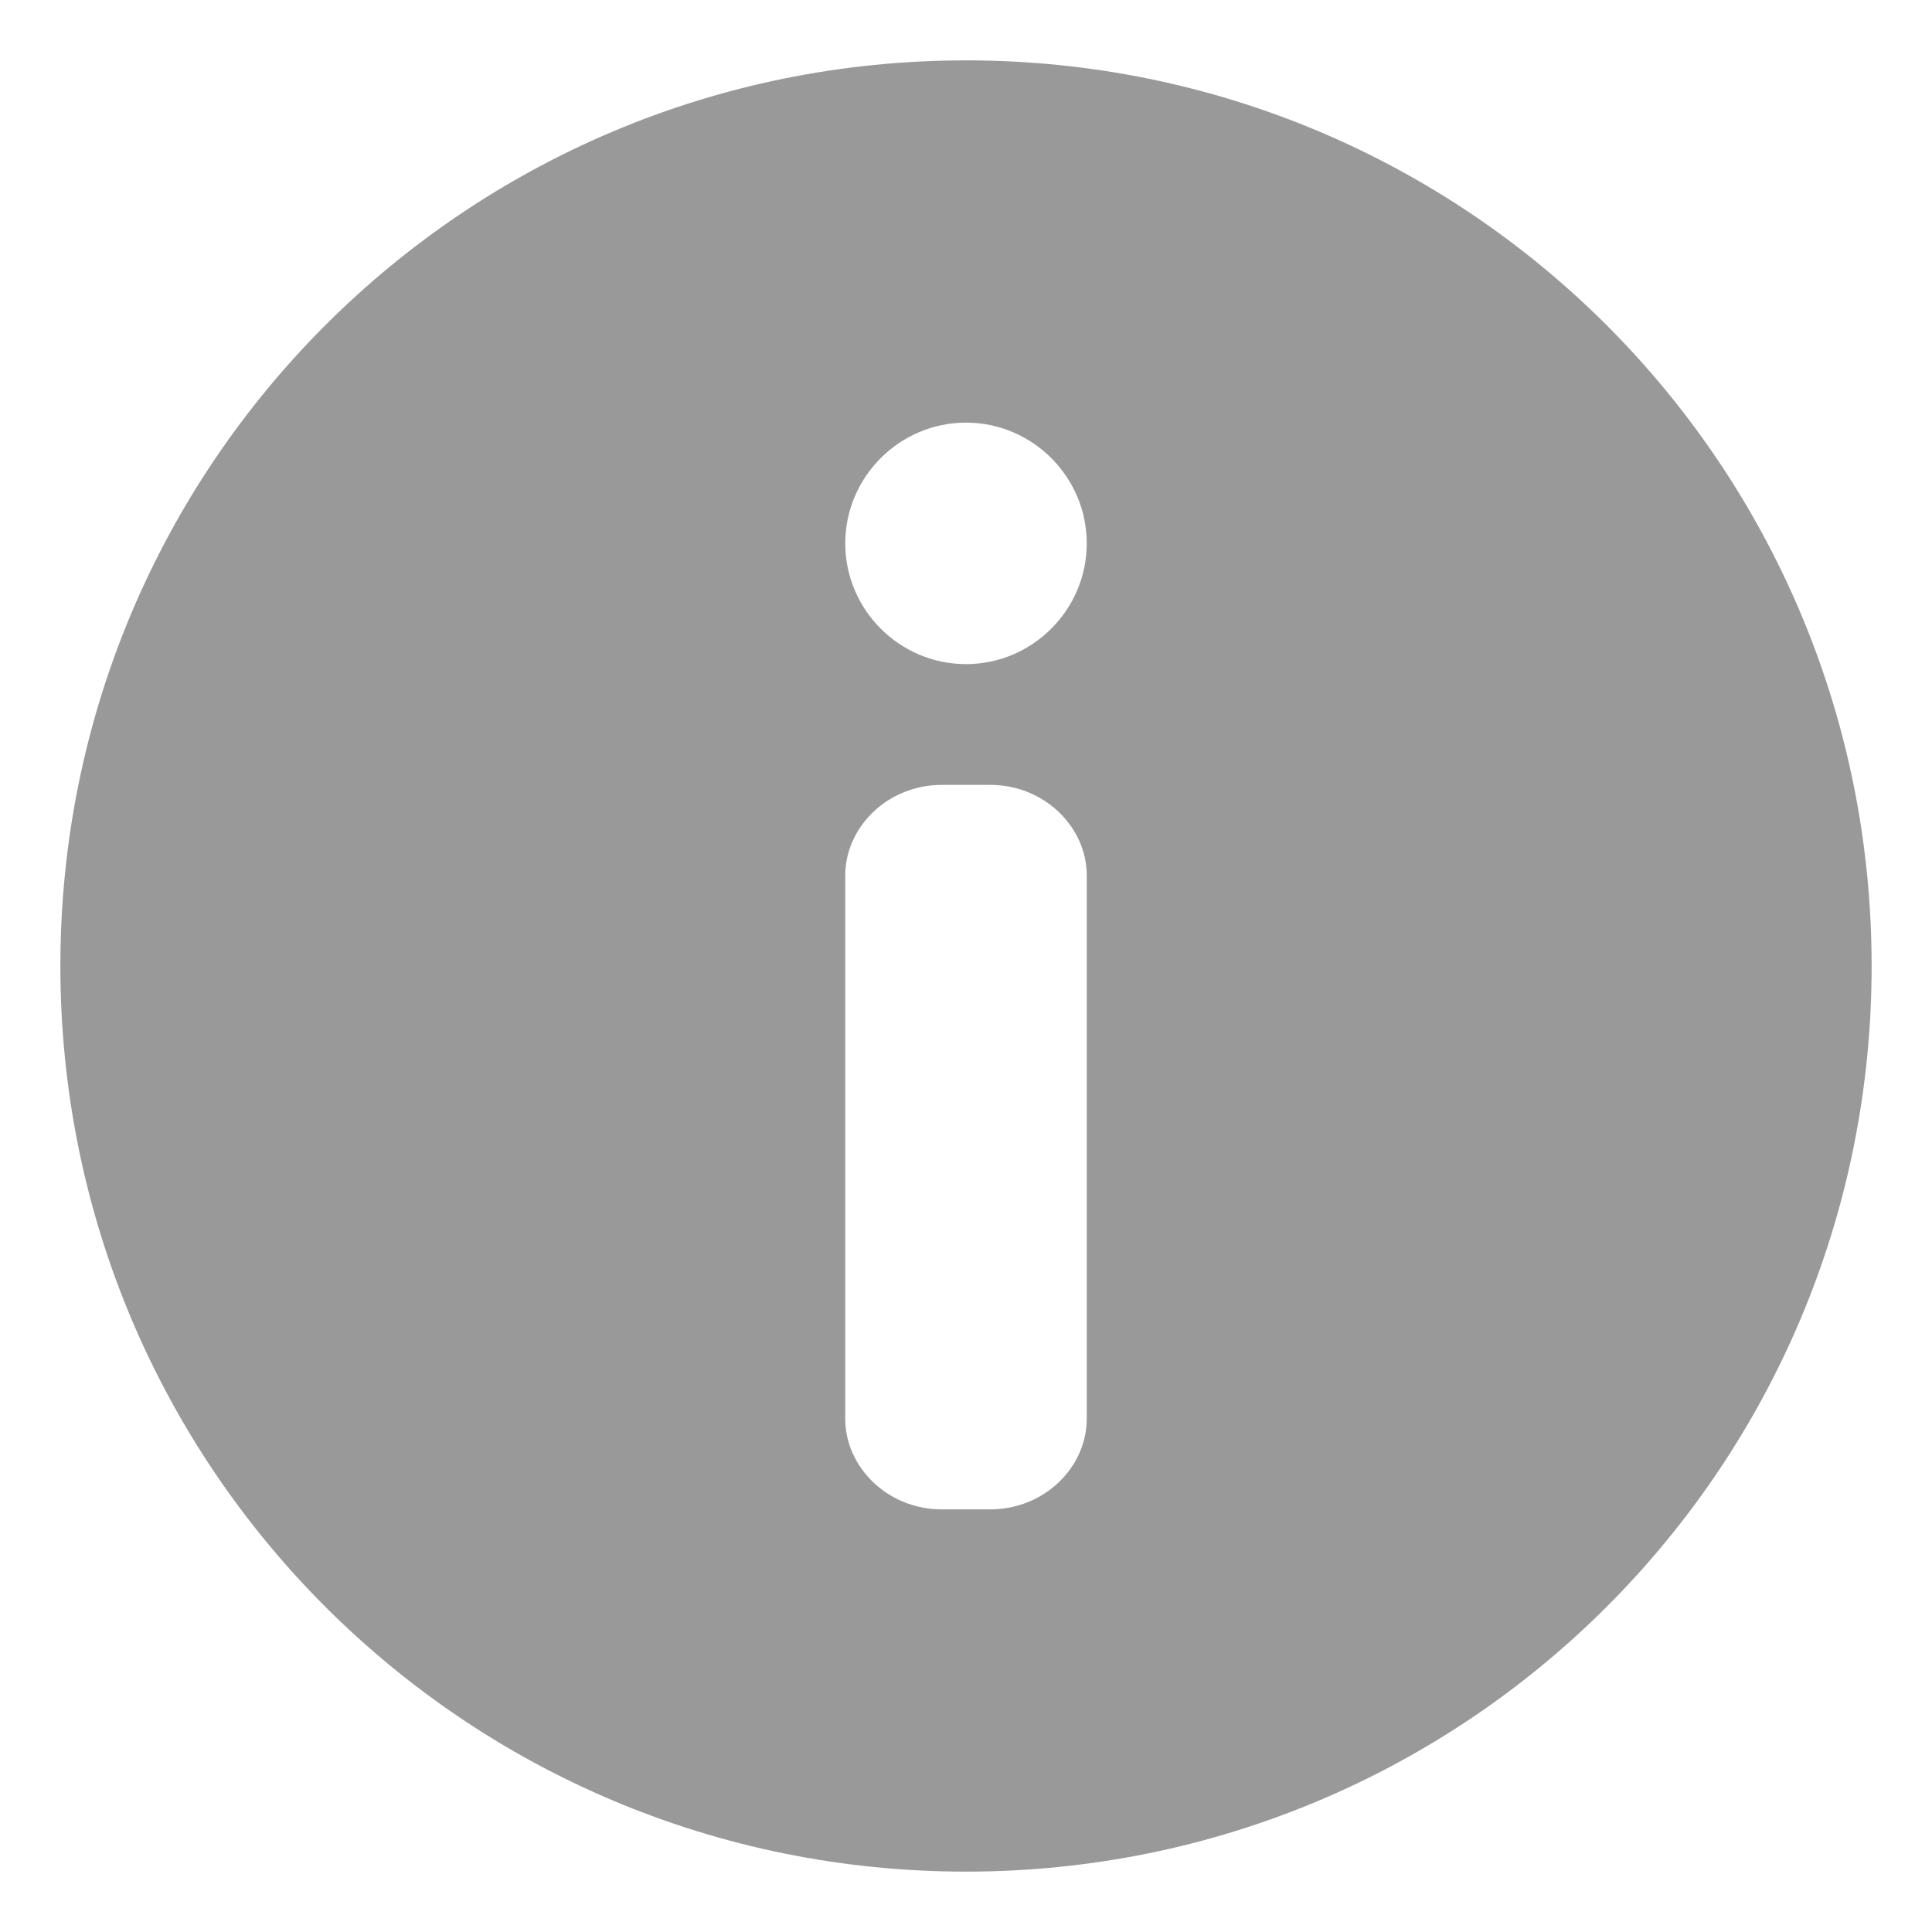
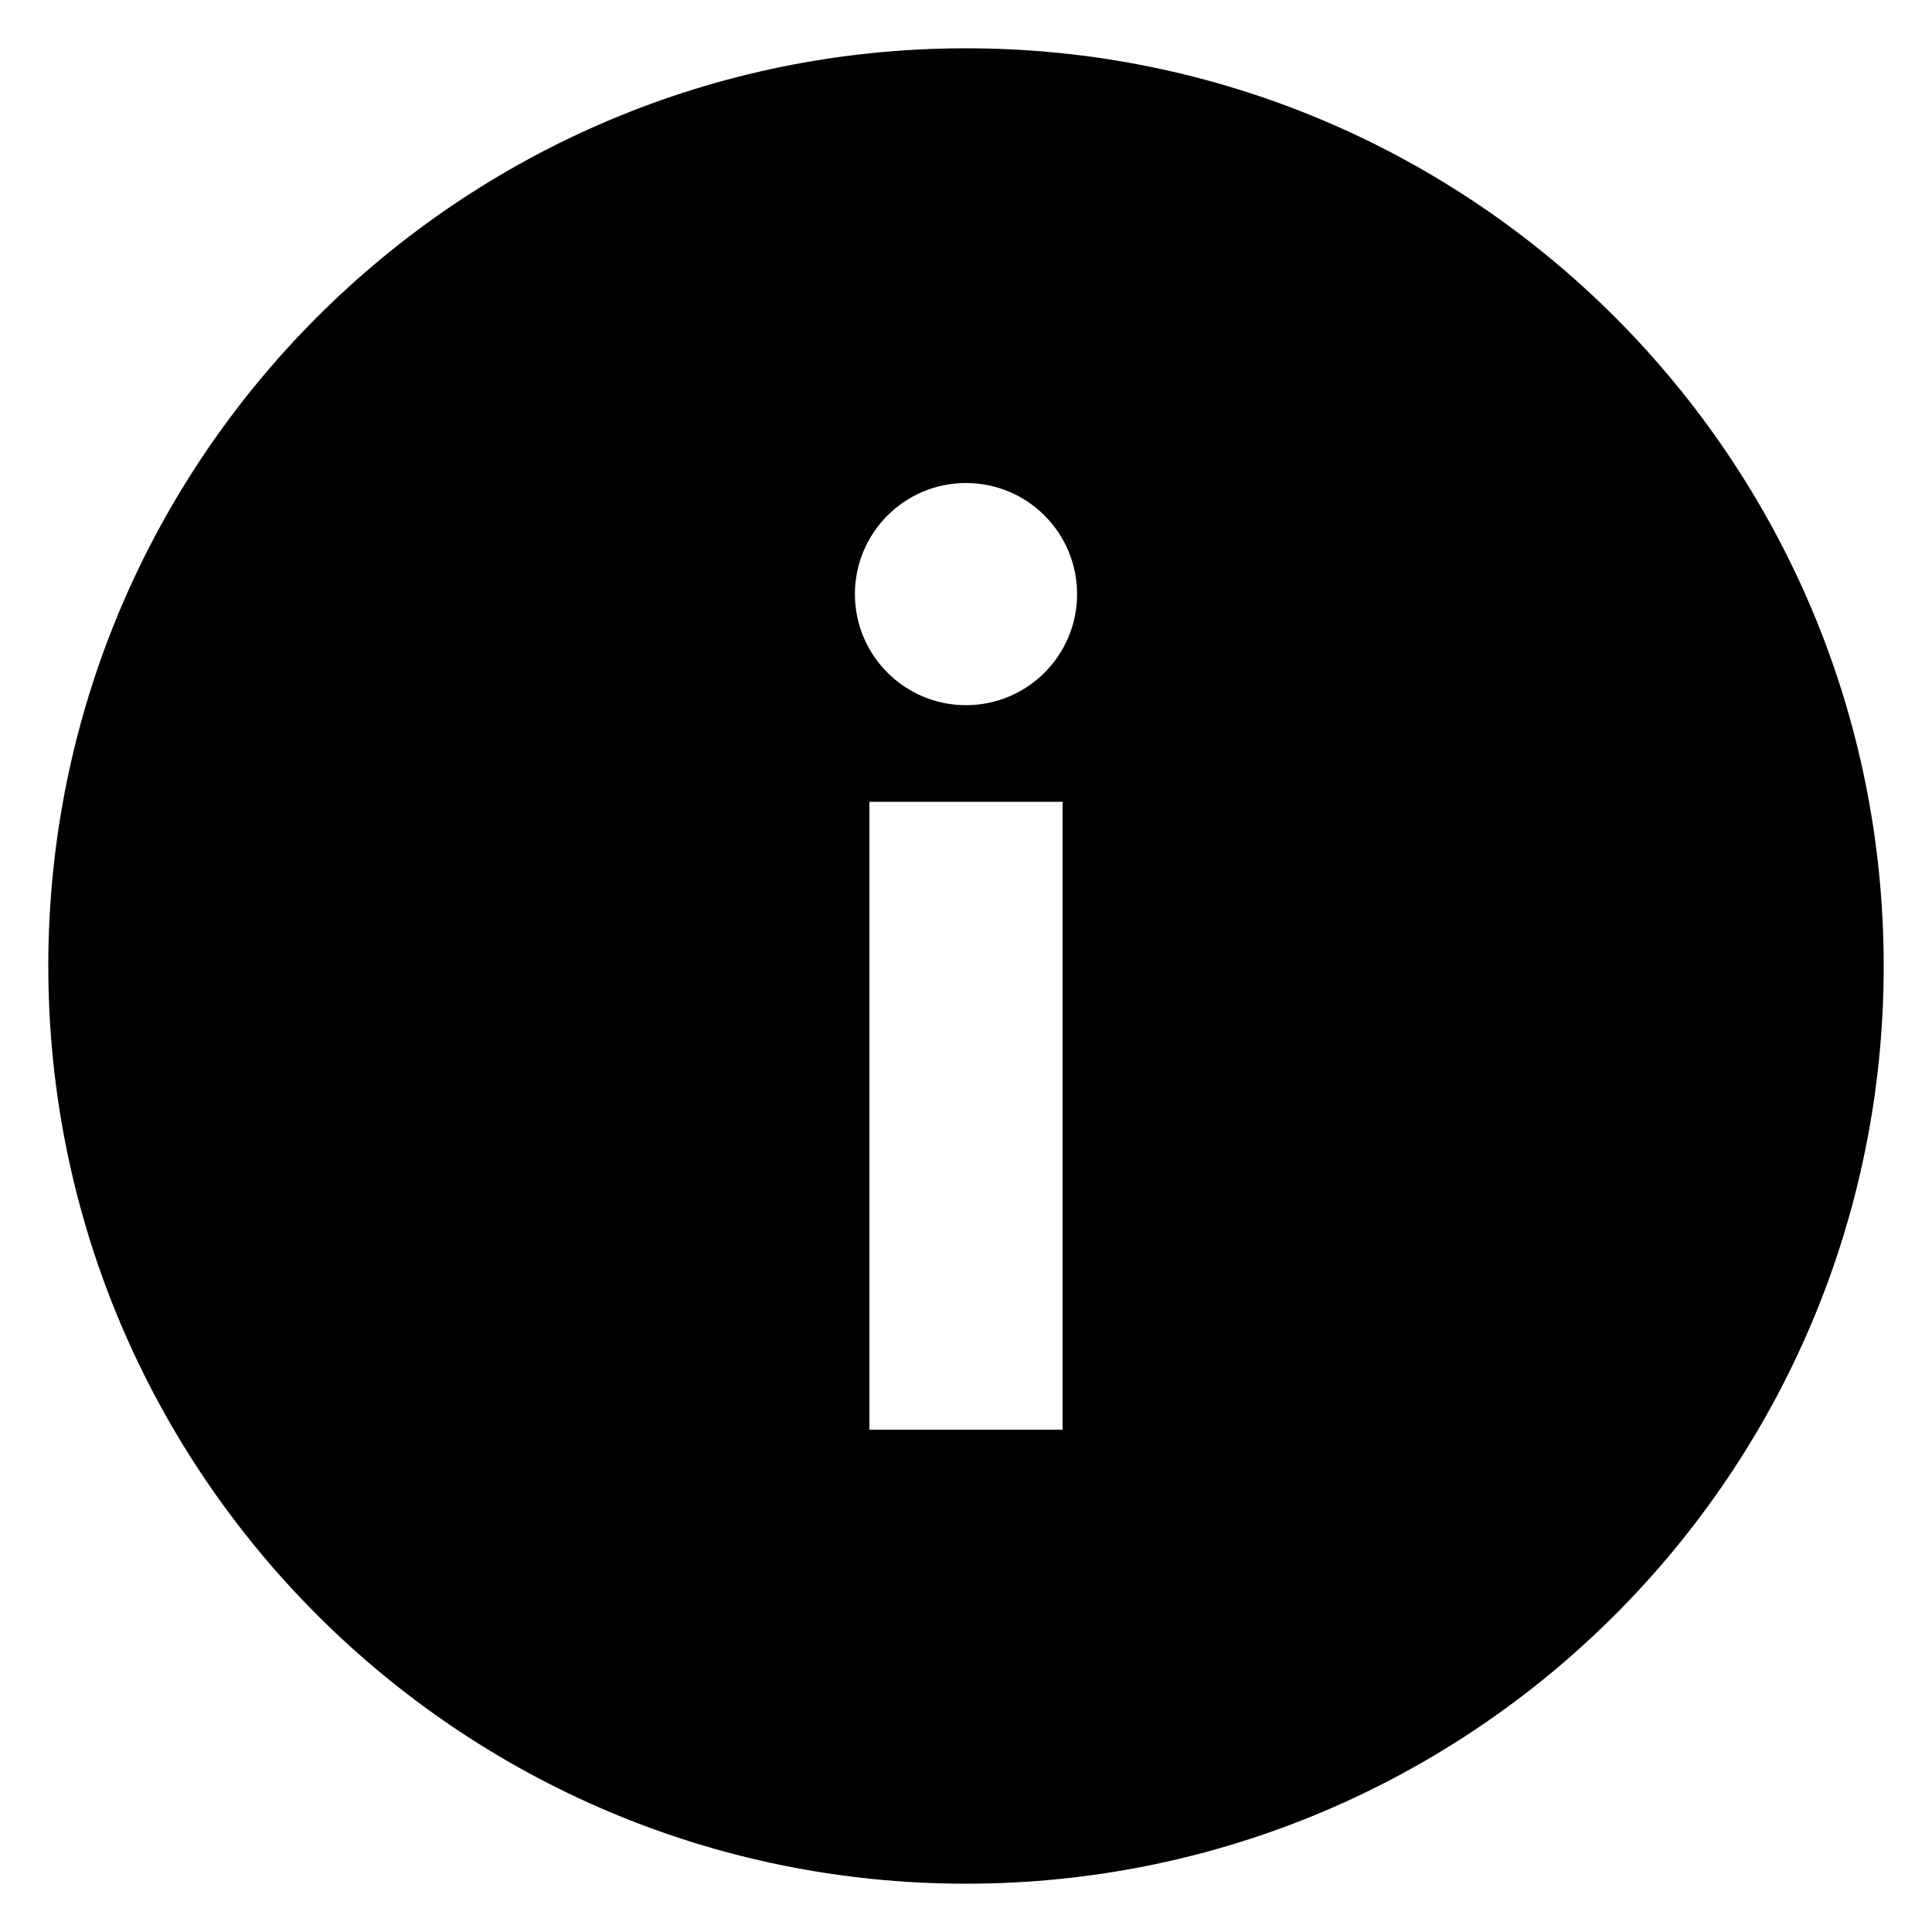
- <svg xmlns="http://www.w3.org/2000/svg" t="1761877071762" class="icon" viewBox="0 0 1024 1024" version="1.1" p-id="22344" width="200" height="200">
-   <path d="M512 32c265.6 0 480 214.4 480 480s-214.4 480-480 480S32 777.6 32 512 246.4 32 512 32z m12.8 384h-25.6c-28.8 0-51.2 22.4-51.2 48v288c0 25.6 22.4 48 51.2 48h25.6c28.8 0 51.2-22.4 51.2-48v-288c0-25.6-22.4-48-51.2-48zM512 224c-35.2 0-64 28.8-64 64s28.8 64 64 64 64-28.8 64-64-28.8-64-64-64z" fill="#999999" p-id="22345" />
+ <svg xmlns="http://www.w3.org/2000/svg" width="20" height="20" viewBox="0 0 20 20" fill="none">
+   <path d="M10 0.5C15.247 0.5 19.5 4.753 19.5 10C19.5 15.247 15.247 19.5 10 19.5C4.753 19.5 0.5 15.247 0.5 10C0.5 4.753 4.753 0.5 10 0.5ZM9 14.8H11V8.3H9V14.8ZM10 5C9.365 5 8.85 5.515 8.85 6.15C8.85 6.785 9.365 7.3 10 7.3C10.635 7.3 11.15 6.785 11.15 6.15C11.15 5.515 10.635 5 10 5Z" fill="currentColor" />
</svg>
